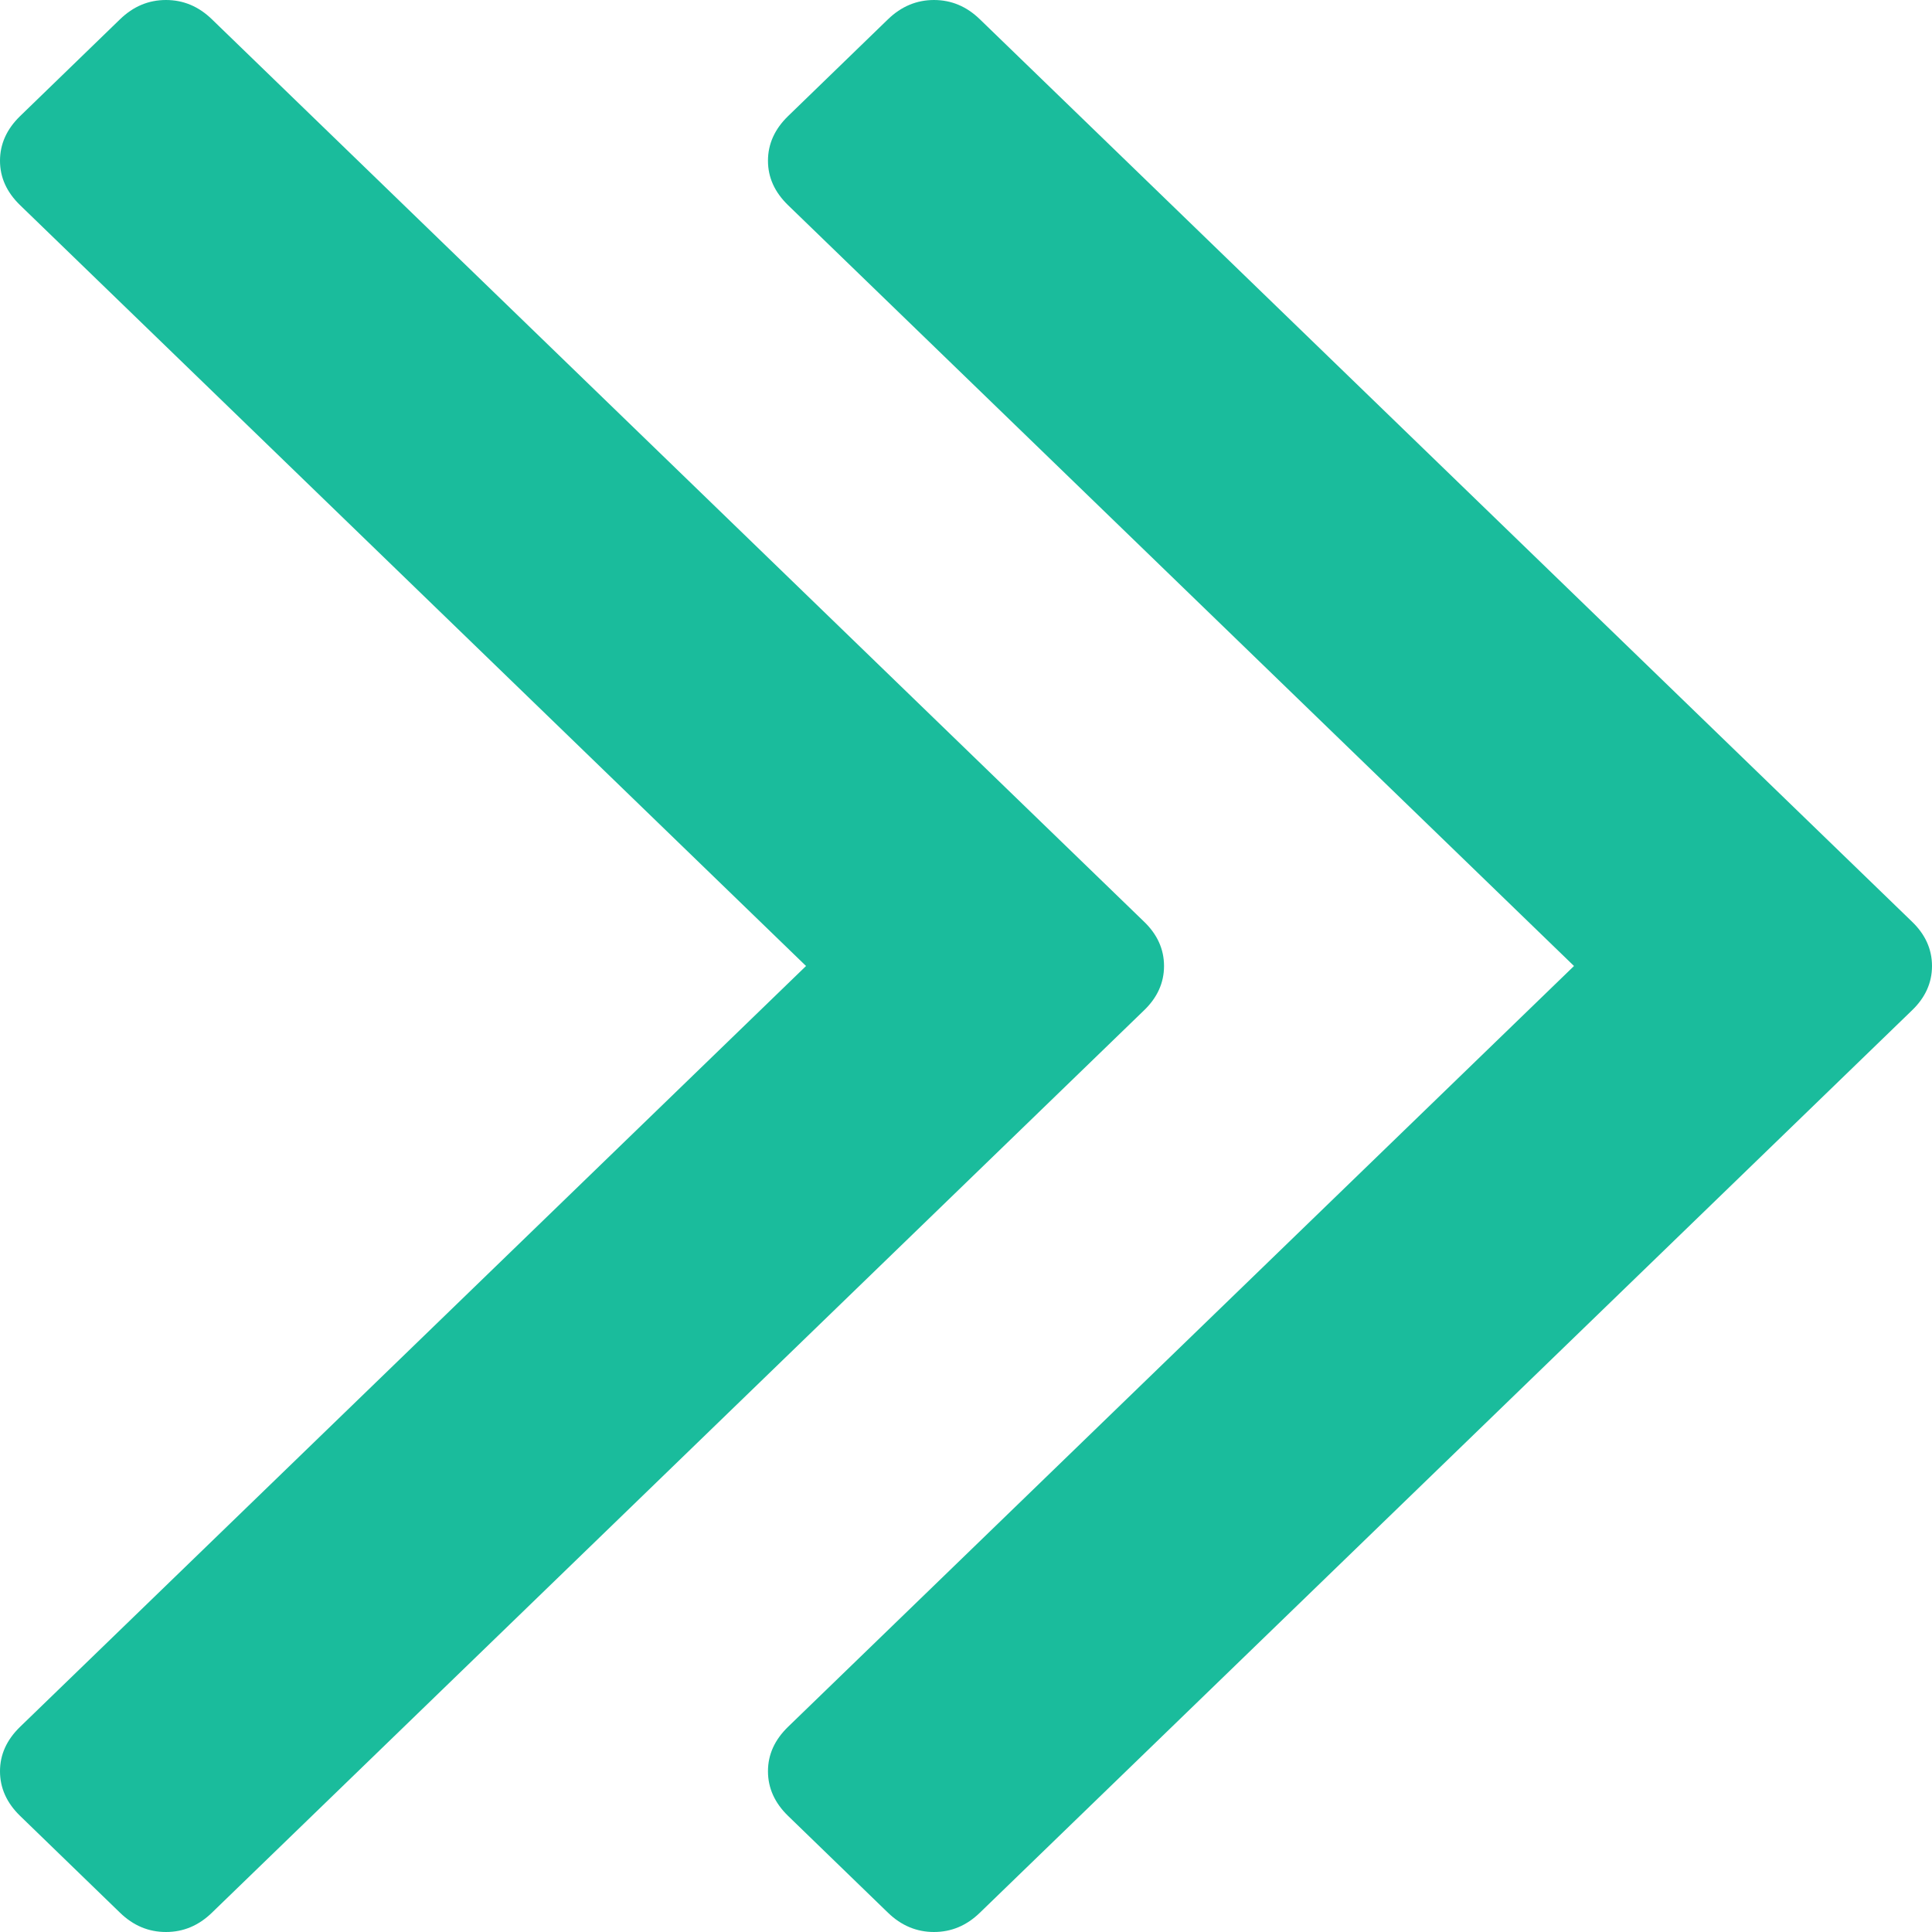
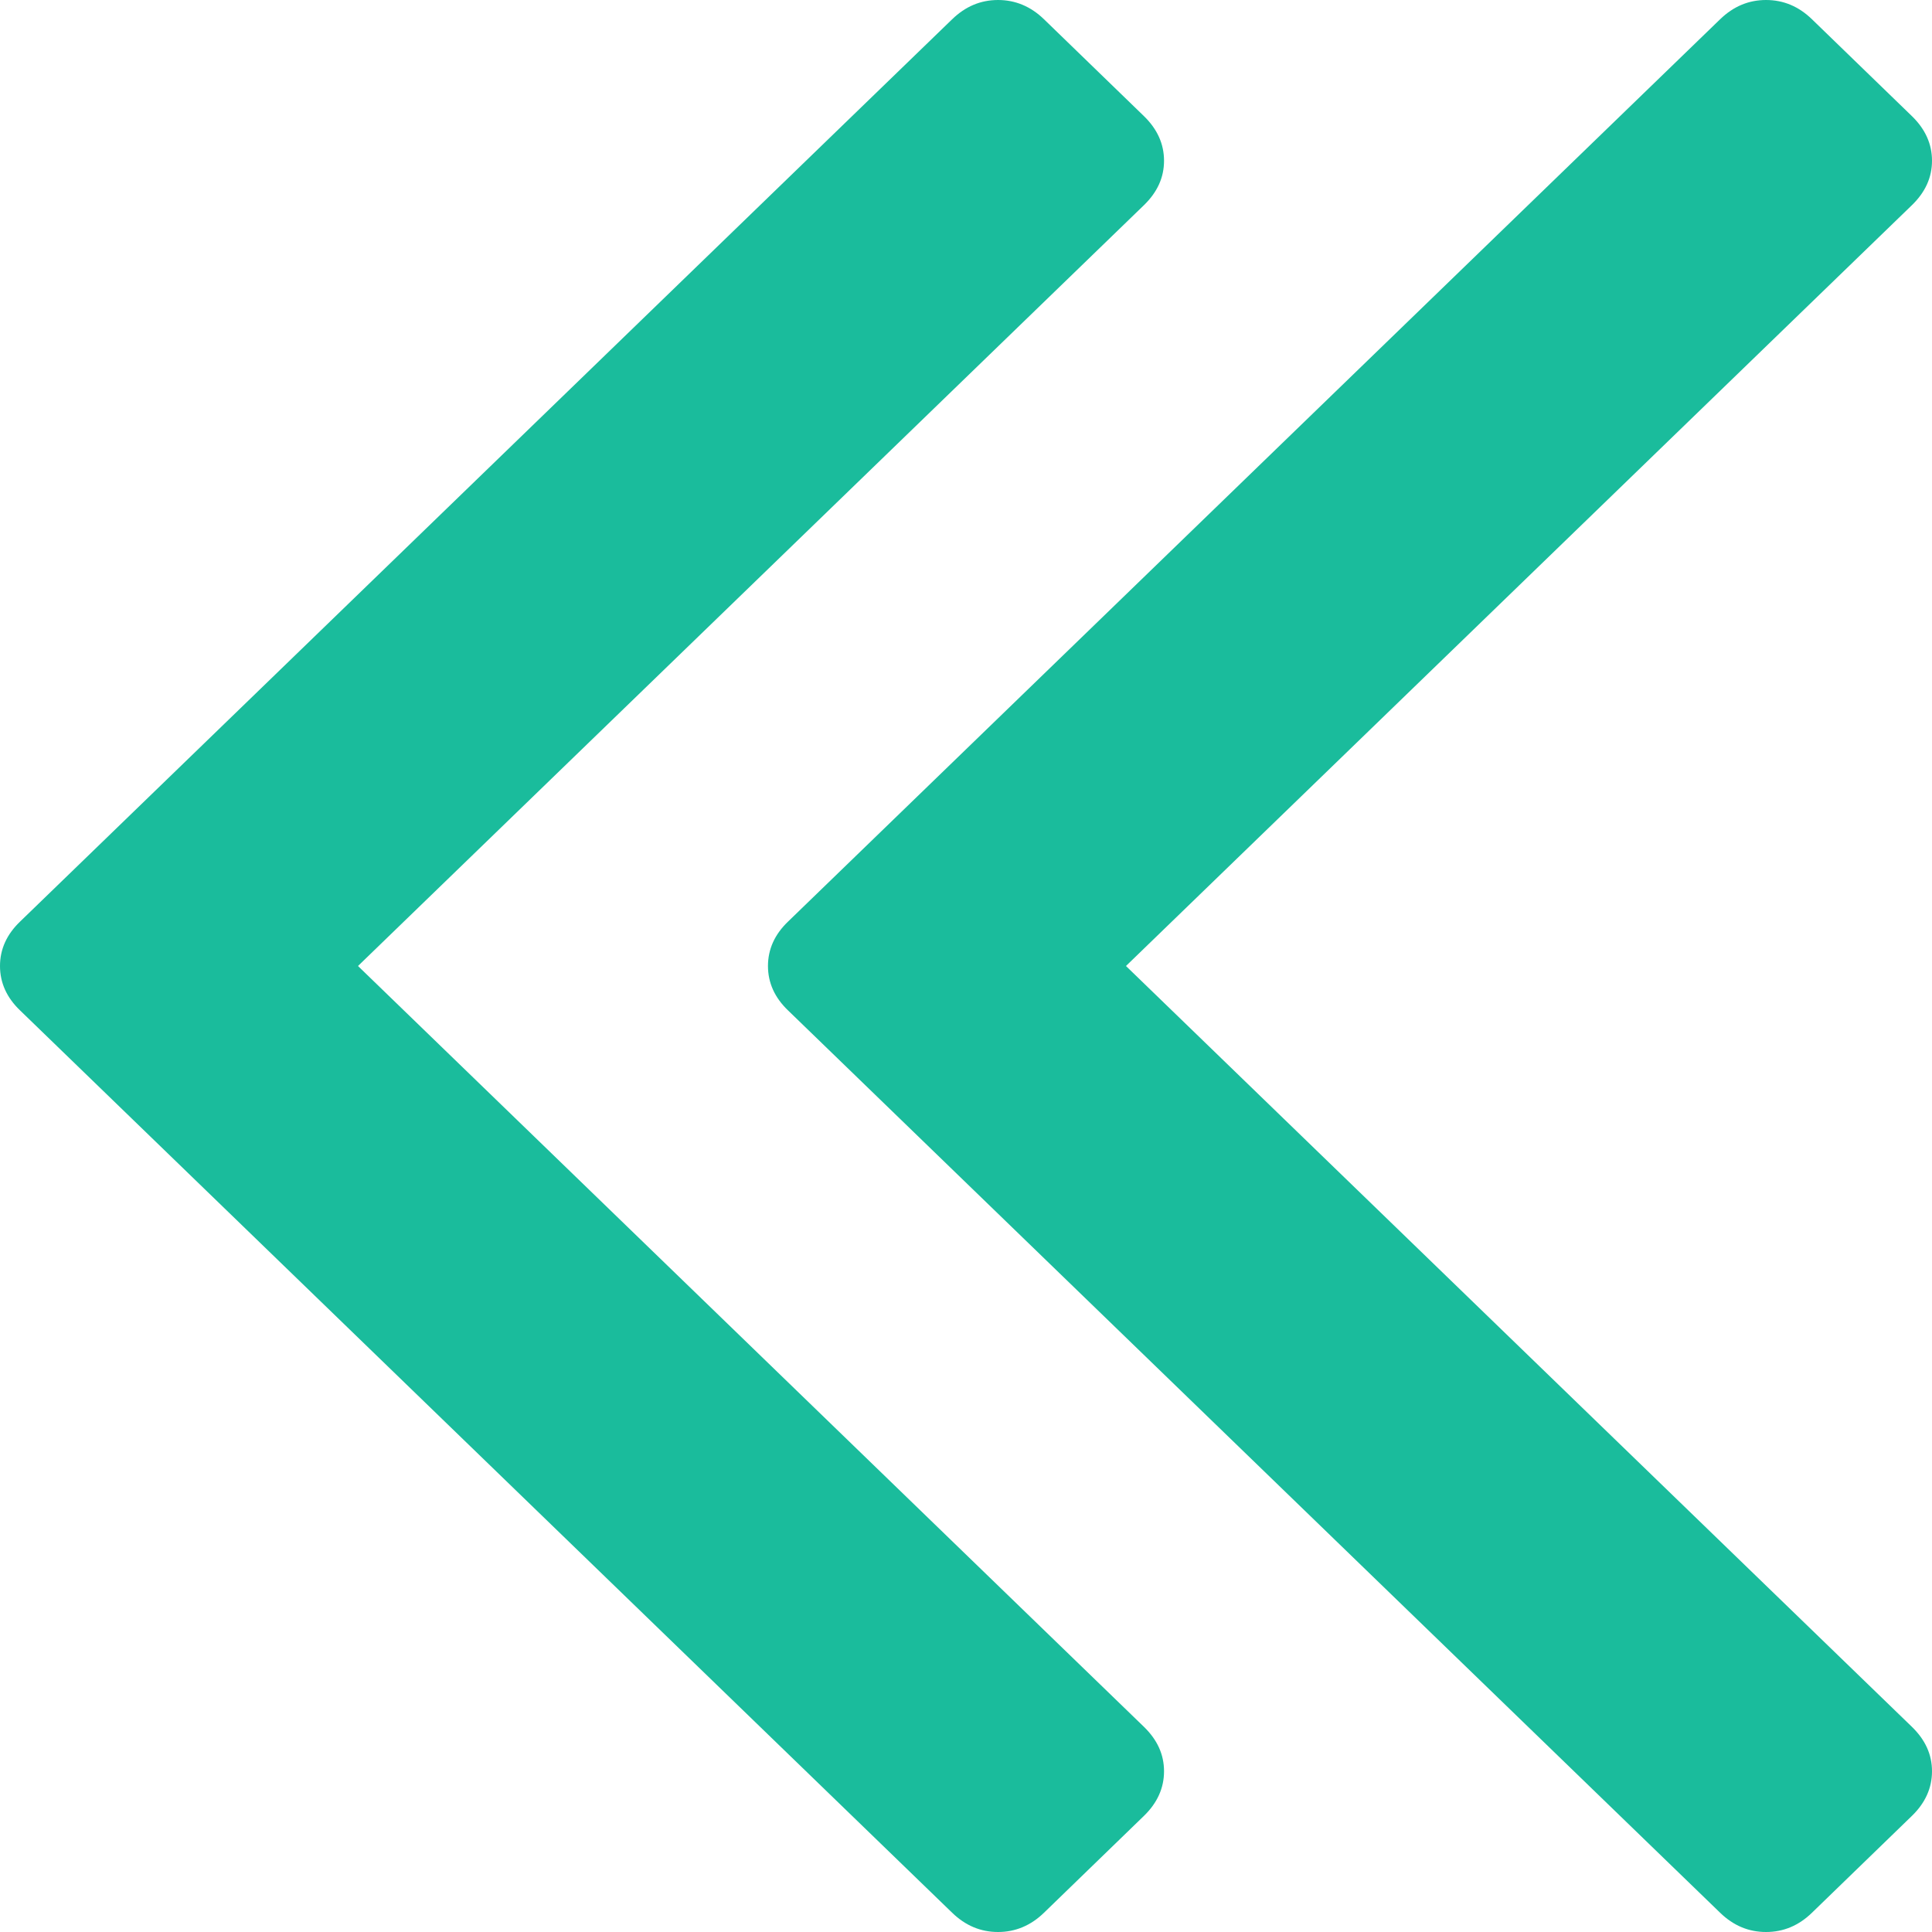
<svg xmlns="http://www.w3.org/2000/svg" version="1.1" width="10px" height="10px">
-   <g transform="matrix(1 0 0 1 -219 -15 )">
-     <path d="M 5.921 4.77  C 5.99 4.836  6.025 4.913  6.025 5  C 6.025 5.087  5.99 5.164  5.921 5.23  L 1.097 9.9  C 1.028 9.967  0.949 10  0.859 10  C 0.769 10  0.69 9.967  0.621 9.9  L 0.104 9.399  C 0.035 9.332  0 9.255  0 9.168  C 0 9.081  0.035 9.005  0.104 8.938  L 4.172 5  L 0.104 1.062  C 0.035 0.995  0 0.919  0 0.832  C 0 0.745  0.035 0.668  0.104 0.601  L 0.621 0.1  C 0.69 0.033  0.769 0  0.859 0  C 0.949 0  1.028 0.033  1.097 0.1  L 5.921 4.77  Z M 9.896 4.77  C 9.965 4.836  10 4.913  10 5  C 10 5.087  9.965 5.164  9.896 5.23  L 5.072 9.9  C 5.003 9.967  4.924 10  4.834 10  C 4.745 10  4.665 9.967  4.596 9.9  L 4.079 9.399  C 4.01 9.332  3.975 9.255  3.975 9.168  C 3.975 9.081  4.01 9.005  4.079 8.938  L 8.147 5  L 4.079 1.062  C 4.01 0.995  3.975 0.919  3.975 0.832  C 3.975 0.745  4.01 0.668  4.079 0.601  L 4.596 0.1  C 4.665 0.033  4.745 0  4.834 0  C 4.924 0  5.003 0.033  5.072 0.1  L 9.896 4.77  Z " fill-rule="nonzero" fill="#1abc9c" stroke="none" transform="matrix(1 0 0 1 219 15 )" />
+   <g transform="matrix(1 0 0 1 -21 -15 )">
+     <path d="M 5.921 8.938  C 5.99 9.005  6.025 9.081  6.025 9.168  C 6.025 9.255  5.99 9.332  5.921 9.399  L 5.404 9.9  C 5.335 9.967  5.255 10  5.166 10  C 5.076 10  4.997 9.967  4.928 9.9  L 0.104 5.23  C 0.035 5.164  0 5.087  0 5  C 0 4.913  0.035 4.836  0.104 4.77  L 4.928 0.1  C 4.997 0.033  5.076 0  5.166 0  C 5.255 0  5.335 0.033  5.404 0.1  L 5.921 0.601  C 5.99 0.668  6.025 0.745  6.025 0.832  C 6.025 0.919  5.99 0.995  5.921 1.062  L 1.853 5  L 5.921 8.938  Z M 9.896 8.938  C 9.965 9.005  10 9.081  10 9.168  C 10 9.255  9.965 9.332  9.896 9.399  L 9.379 9.9  C 9.31 9.967  9.231 10  9.141 10  C 9.051 10  8.972 9.967  8.903 9.9  L 4.079 5.23  C 4.01 5.164  3.975 5.087  3.975 5  C 3.975 4.913  4.01 4.836  4.079 4.77  L 8.903 0.1  C 8.972 0.033  9.051 0  9.141 0  C 9.231 0  9.31 0.033  9.379 0.1  L 9.896 0.601  C 9.965 0.668  10 0.745  10 0.832  C 10 0.919  9.965 0.995  9.896 1.062  L 5.828 5  L 9.896 8.938  Z " fill-rule="nonzero" fill="#1abc9c" stroke="none" transform="matrix(1 0 0 1 21 15 )" />
  </g>
</svg>
